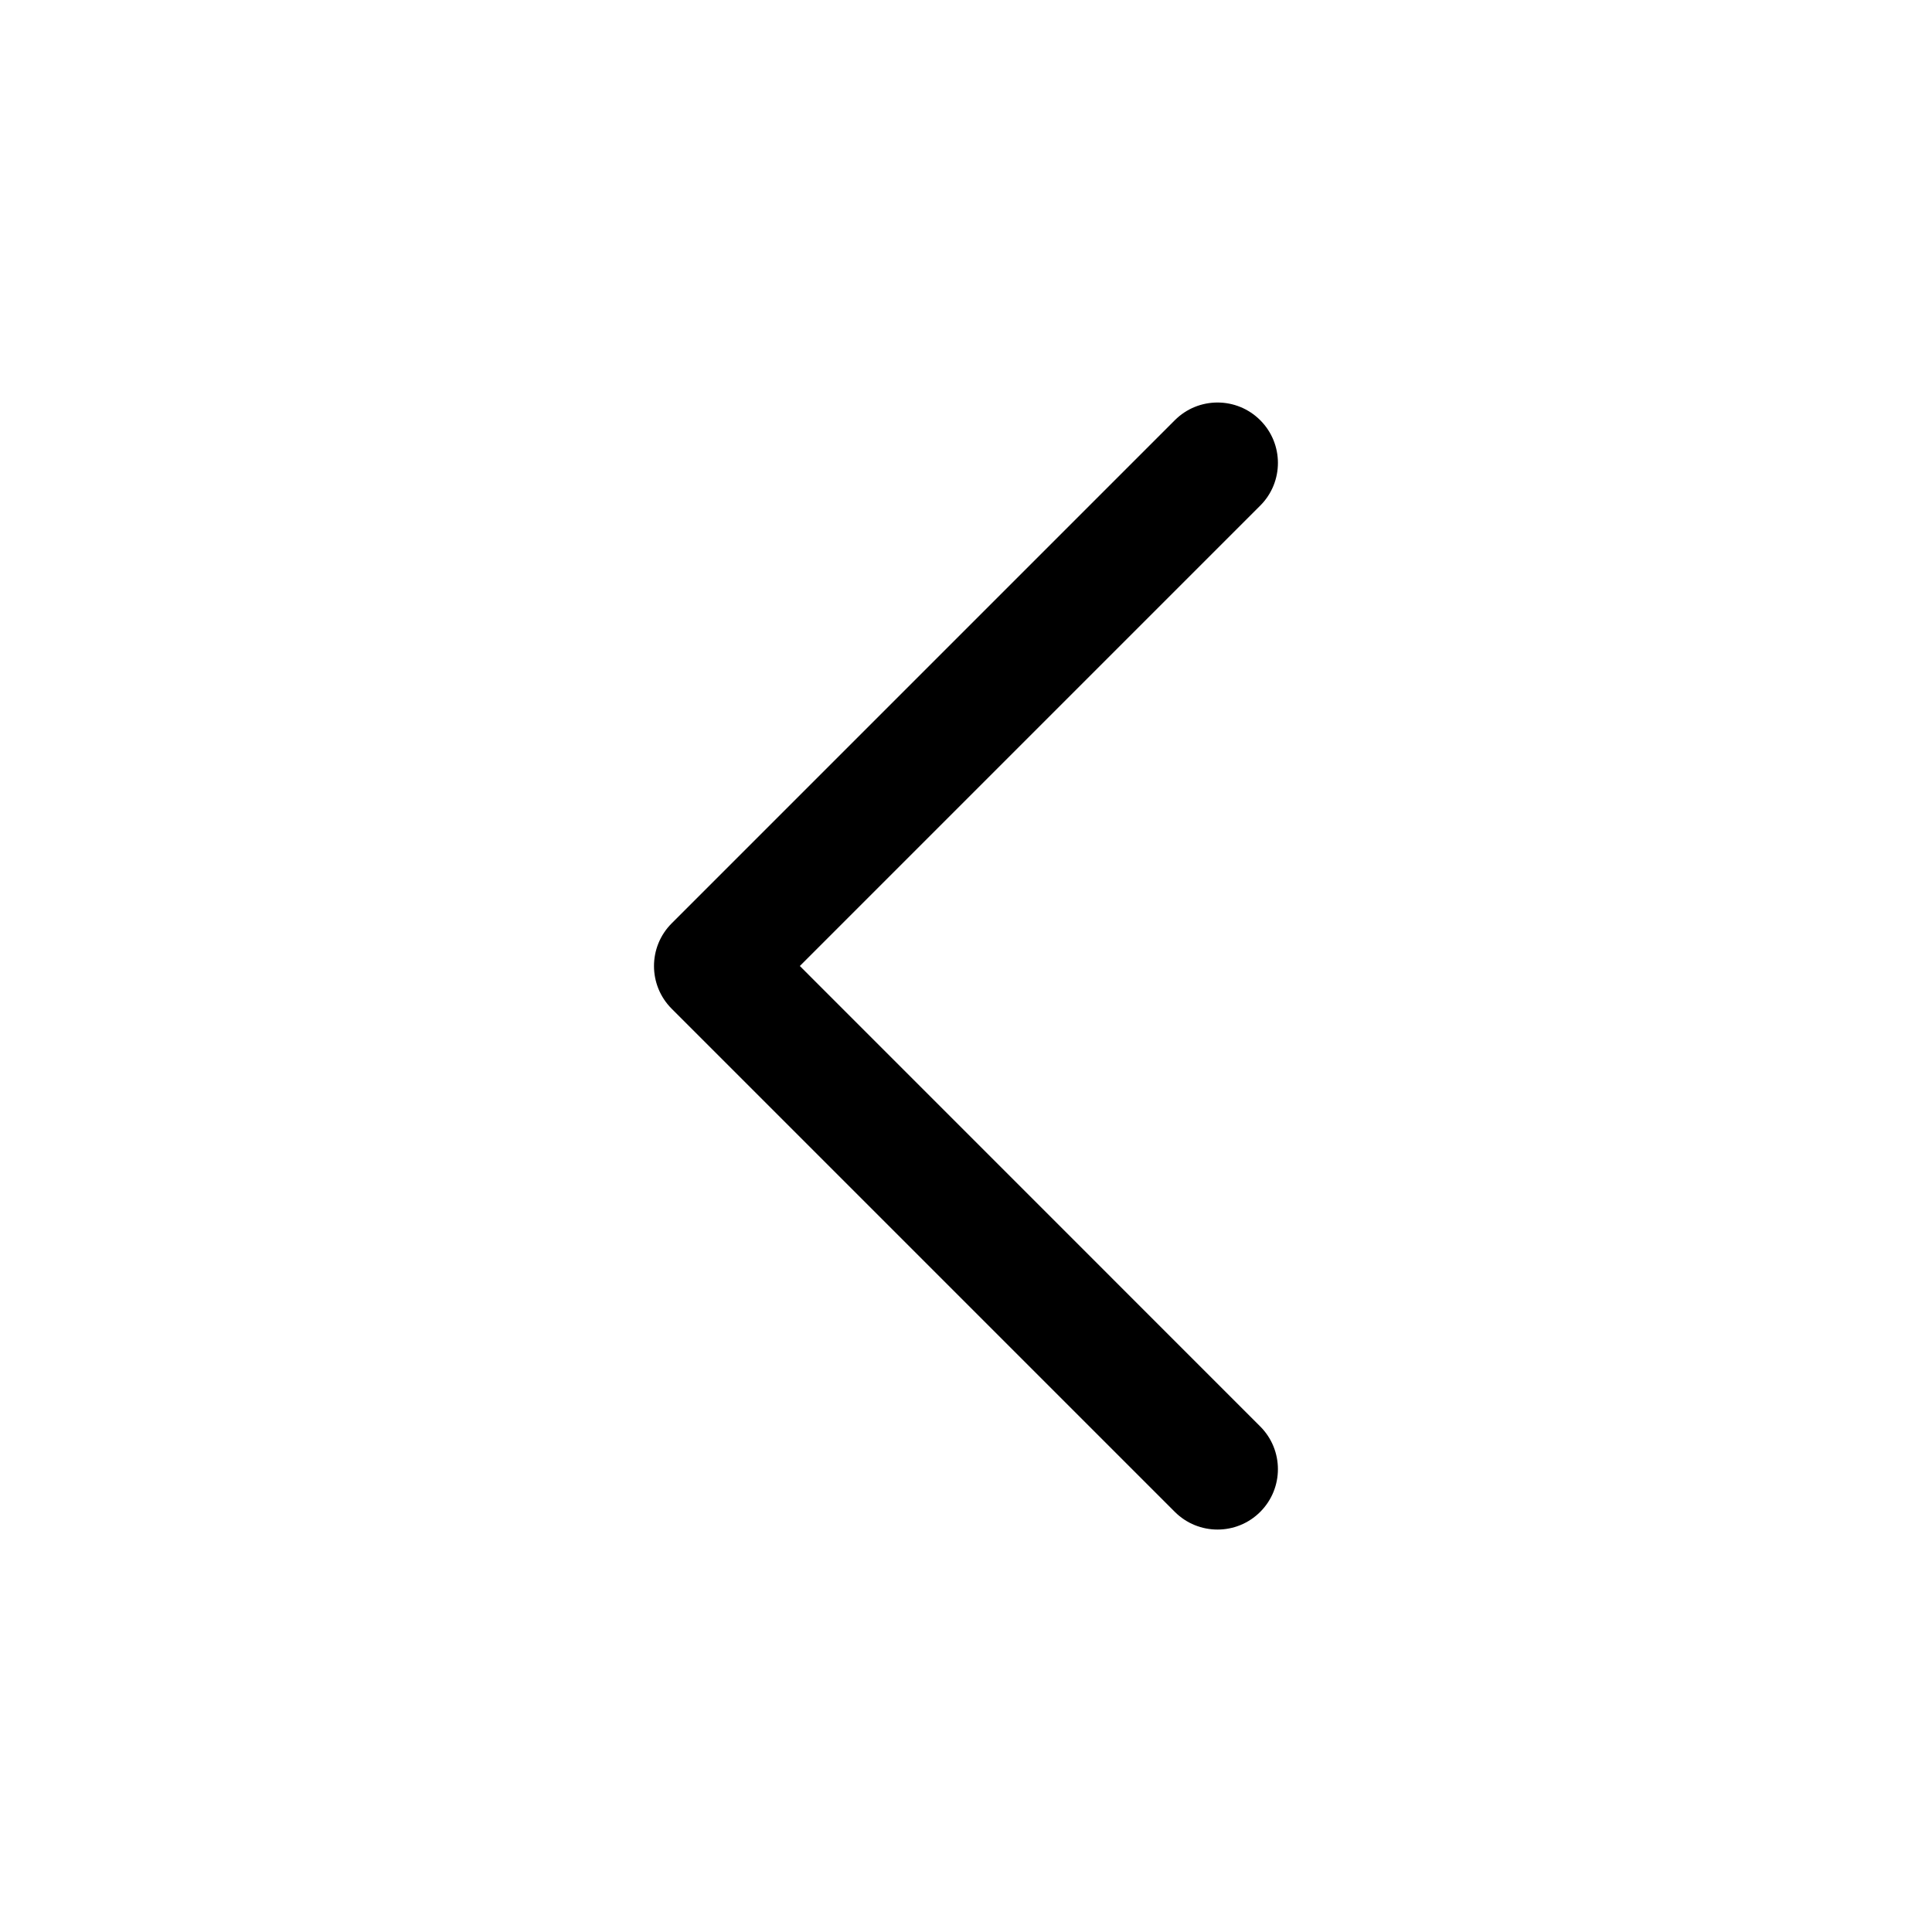
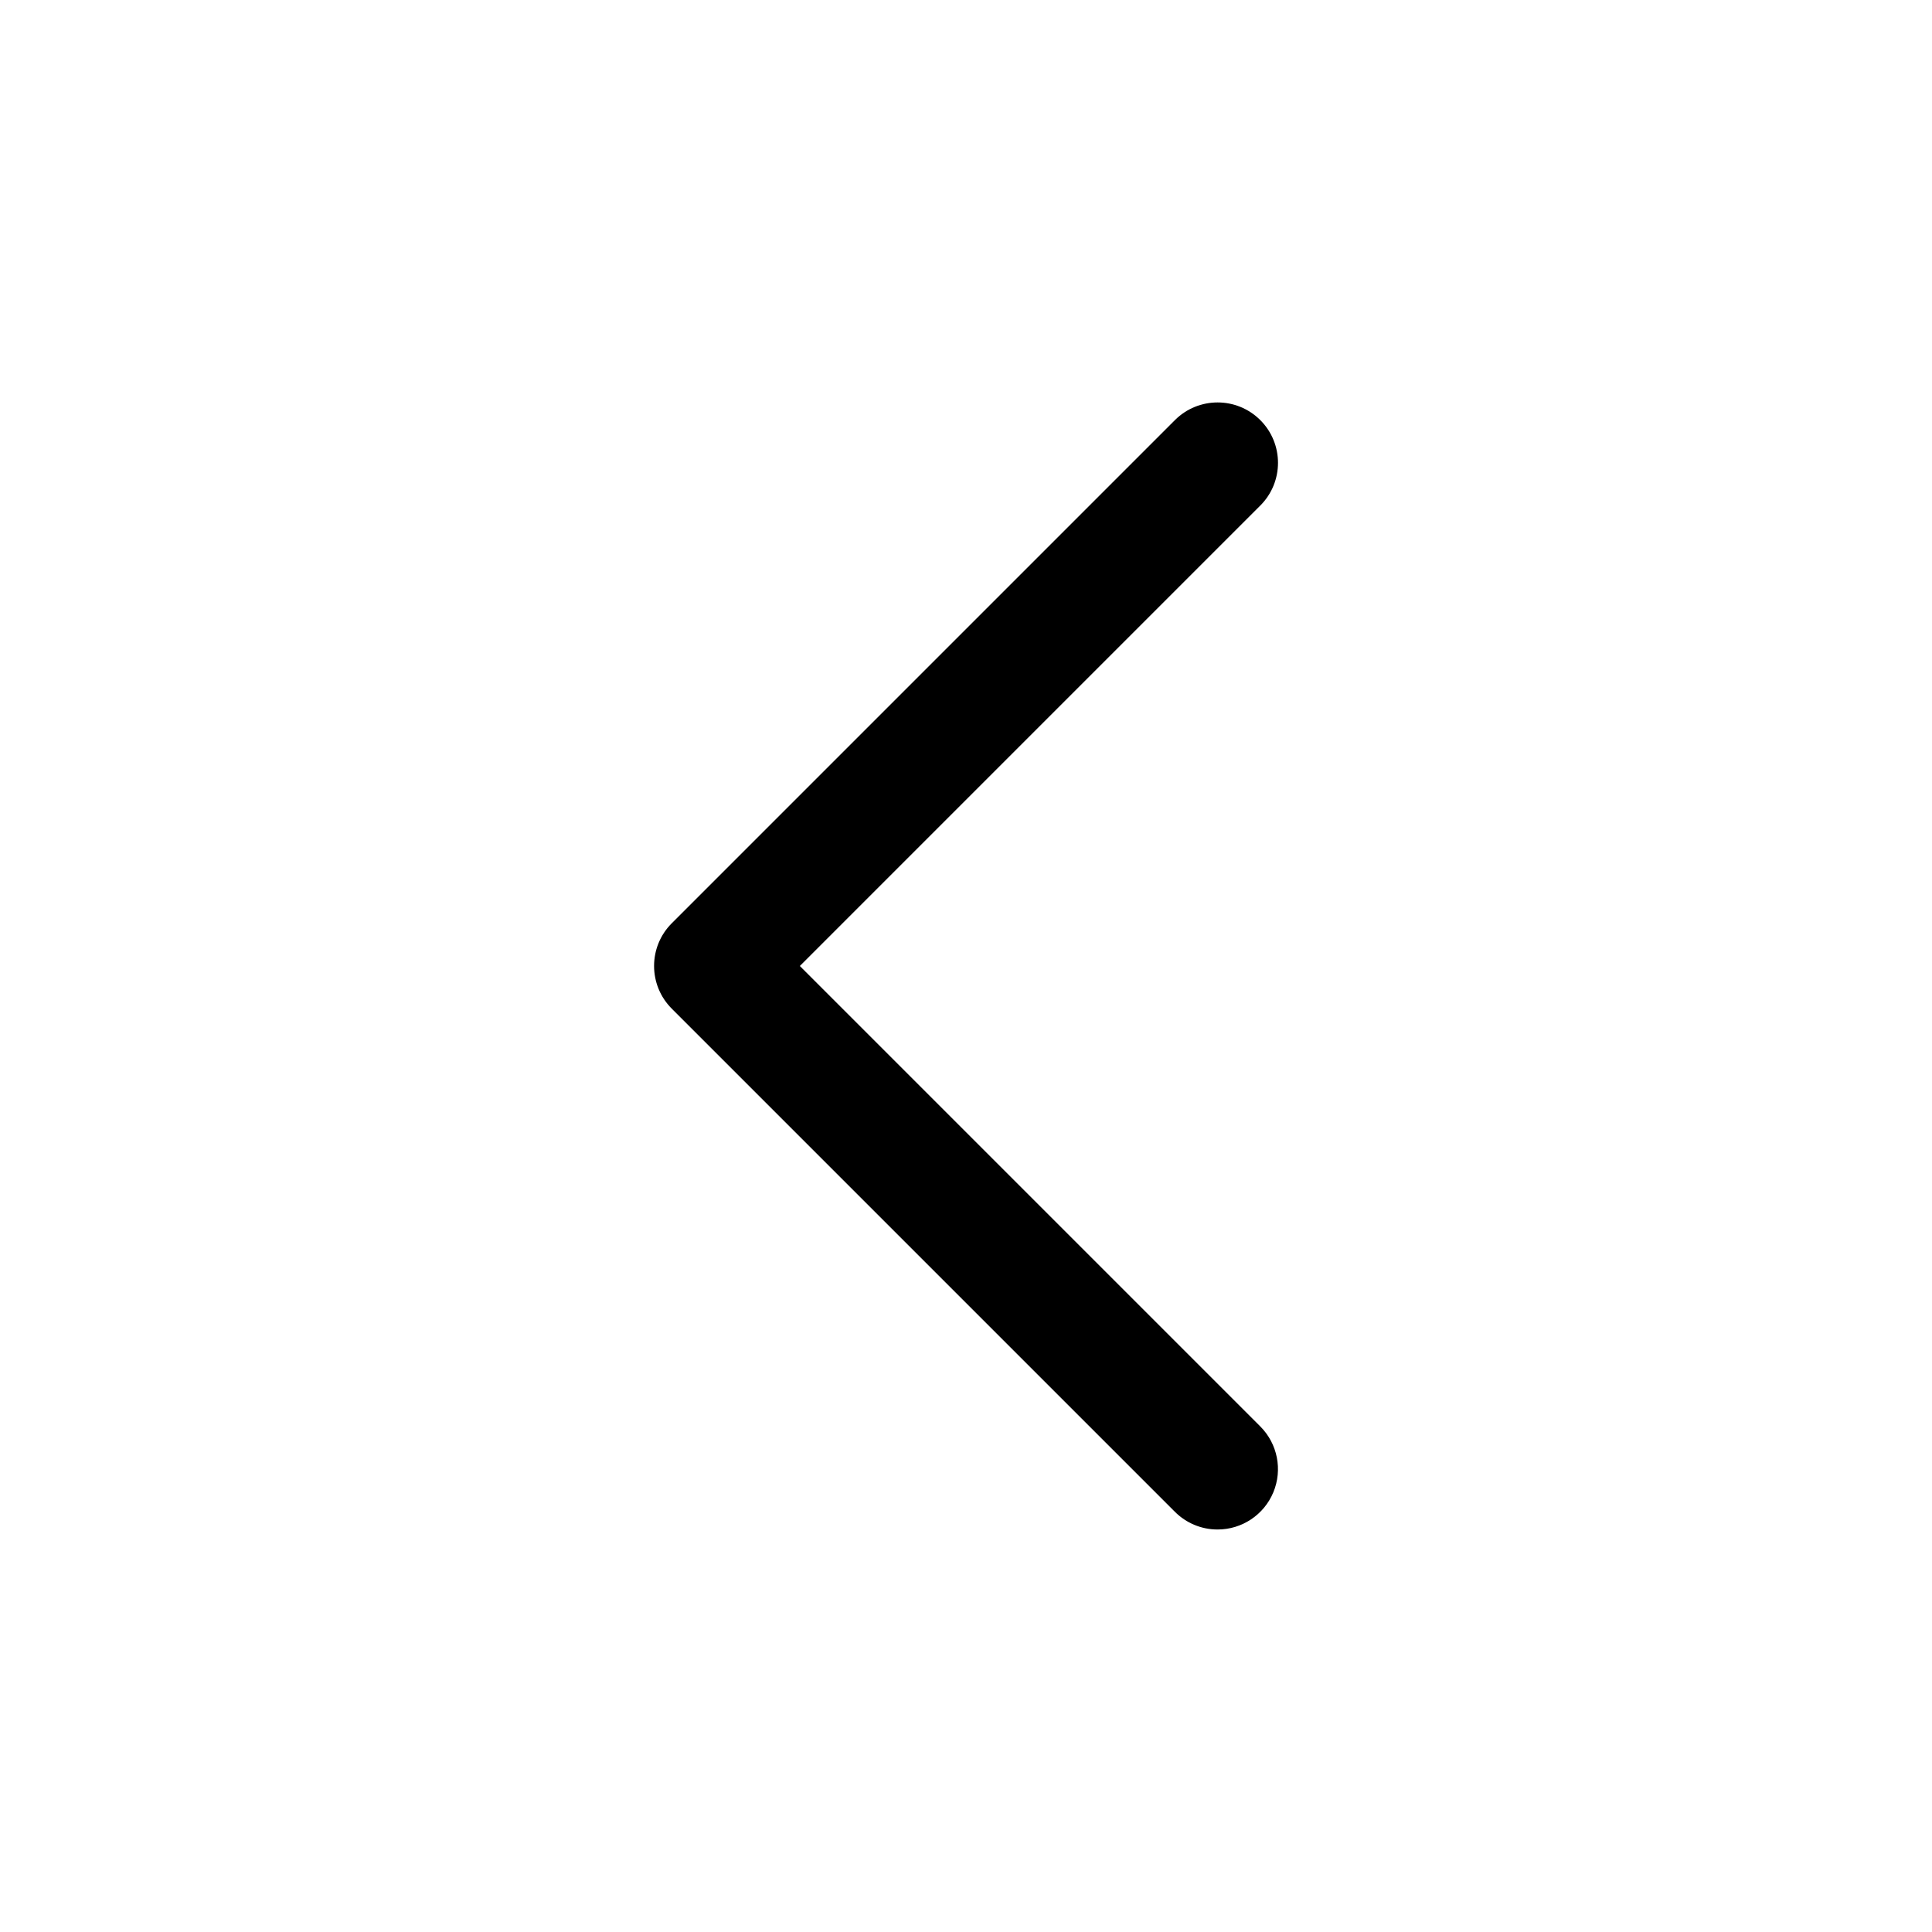
<svg xmlns="http://www.w3.org/2000/svg" id="icons" viewBox="0 0 24 24">
  <defs>
    <style>.cls-1{fill:none;}</style>
  </defs>
-   <rect id="canvas" class="cls-1" x="0.089" width="24" height="24" />
-   <path d="M15.655,5.22a.75.75,0,0,0-1.061,0l-6.25,6.25a.75.75,0,0,0,0,1.061l6.25,6.25a.75.75,0,1,0,1.061-1.061L9.936,12l5.72-5.72A.75.75,0,0,0,15.655,5.22Z" />
+   <rect id="canvas" class="cls-1" width="24" height="24" />
+   <path d="M15.125,19a.747.747,0,0,1-.53-.22l-6.25-6.25a.75.75,0,0,1,0-1.061l6.25-6.25a.75.75,0,0,1,1.061,1.061L9.936,12l5.72,5.72A.75.75,0,0,1,15.125,19Z" />
</svg>
